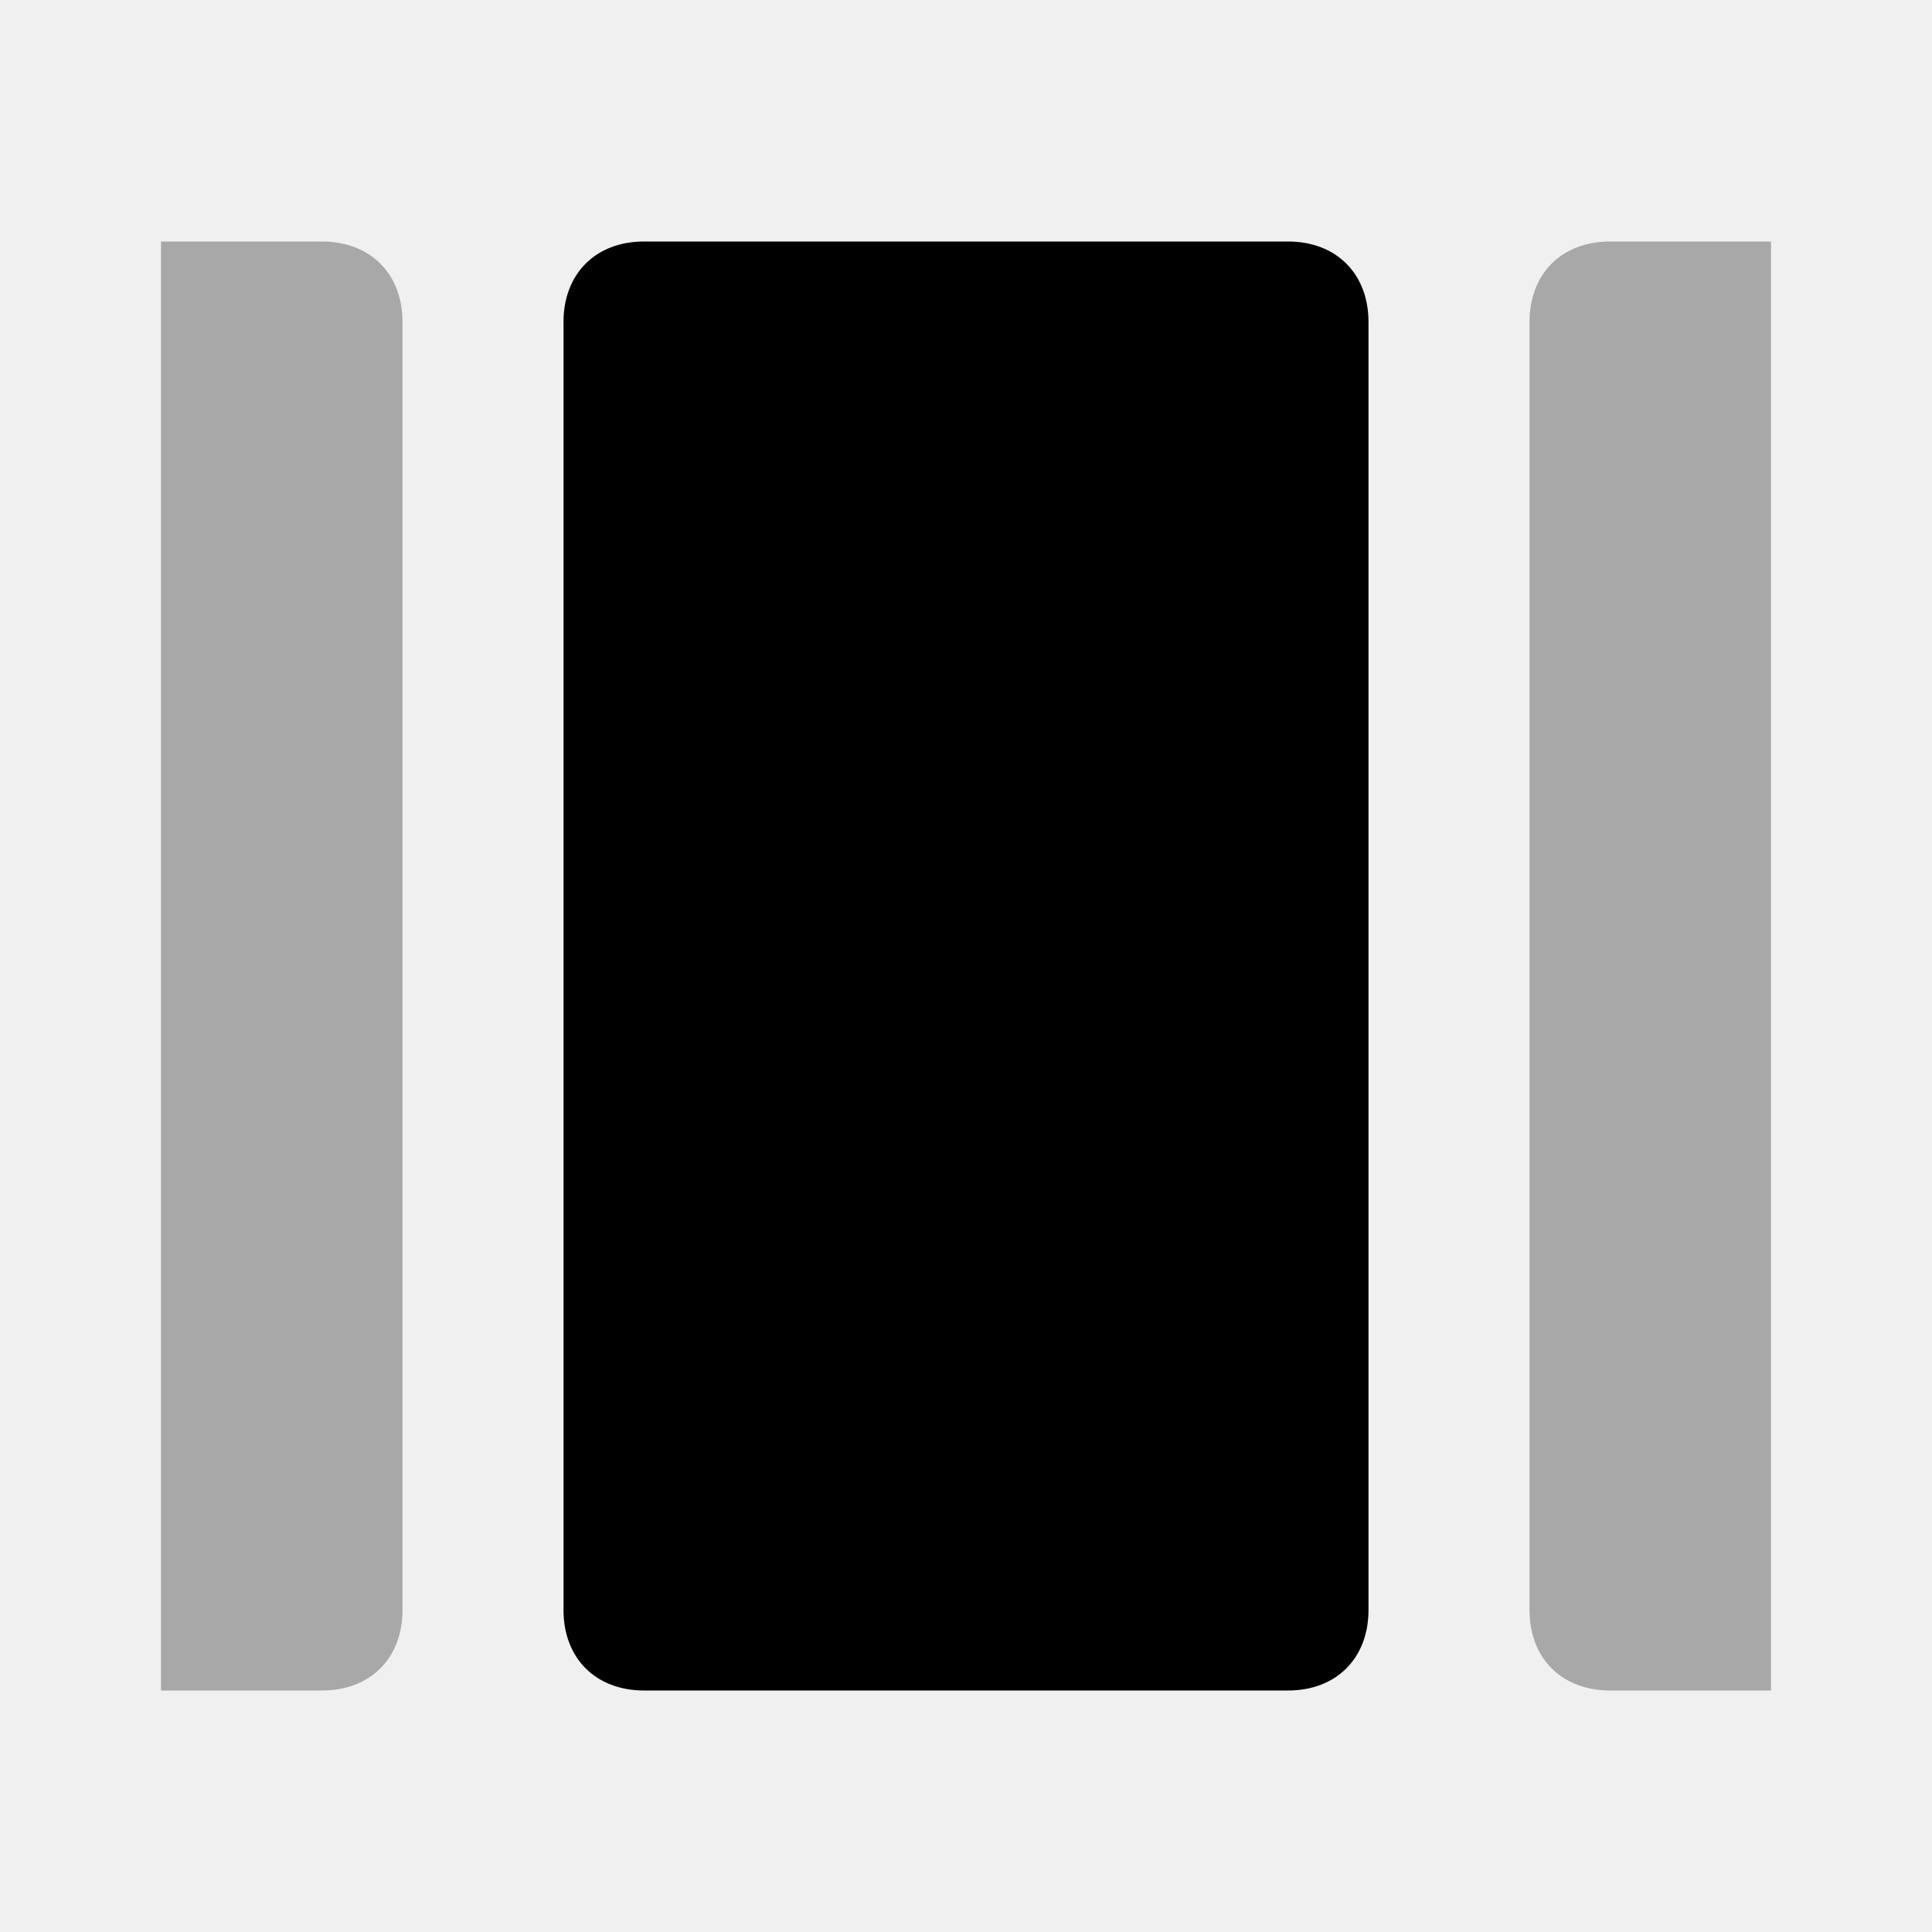
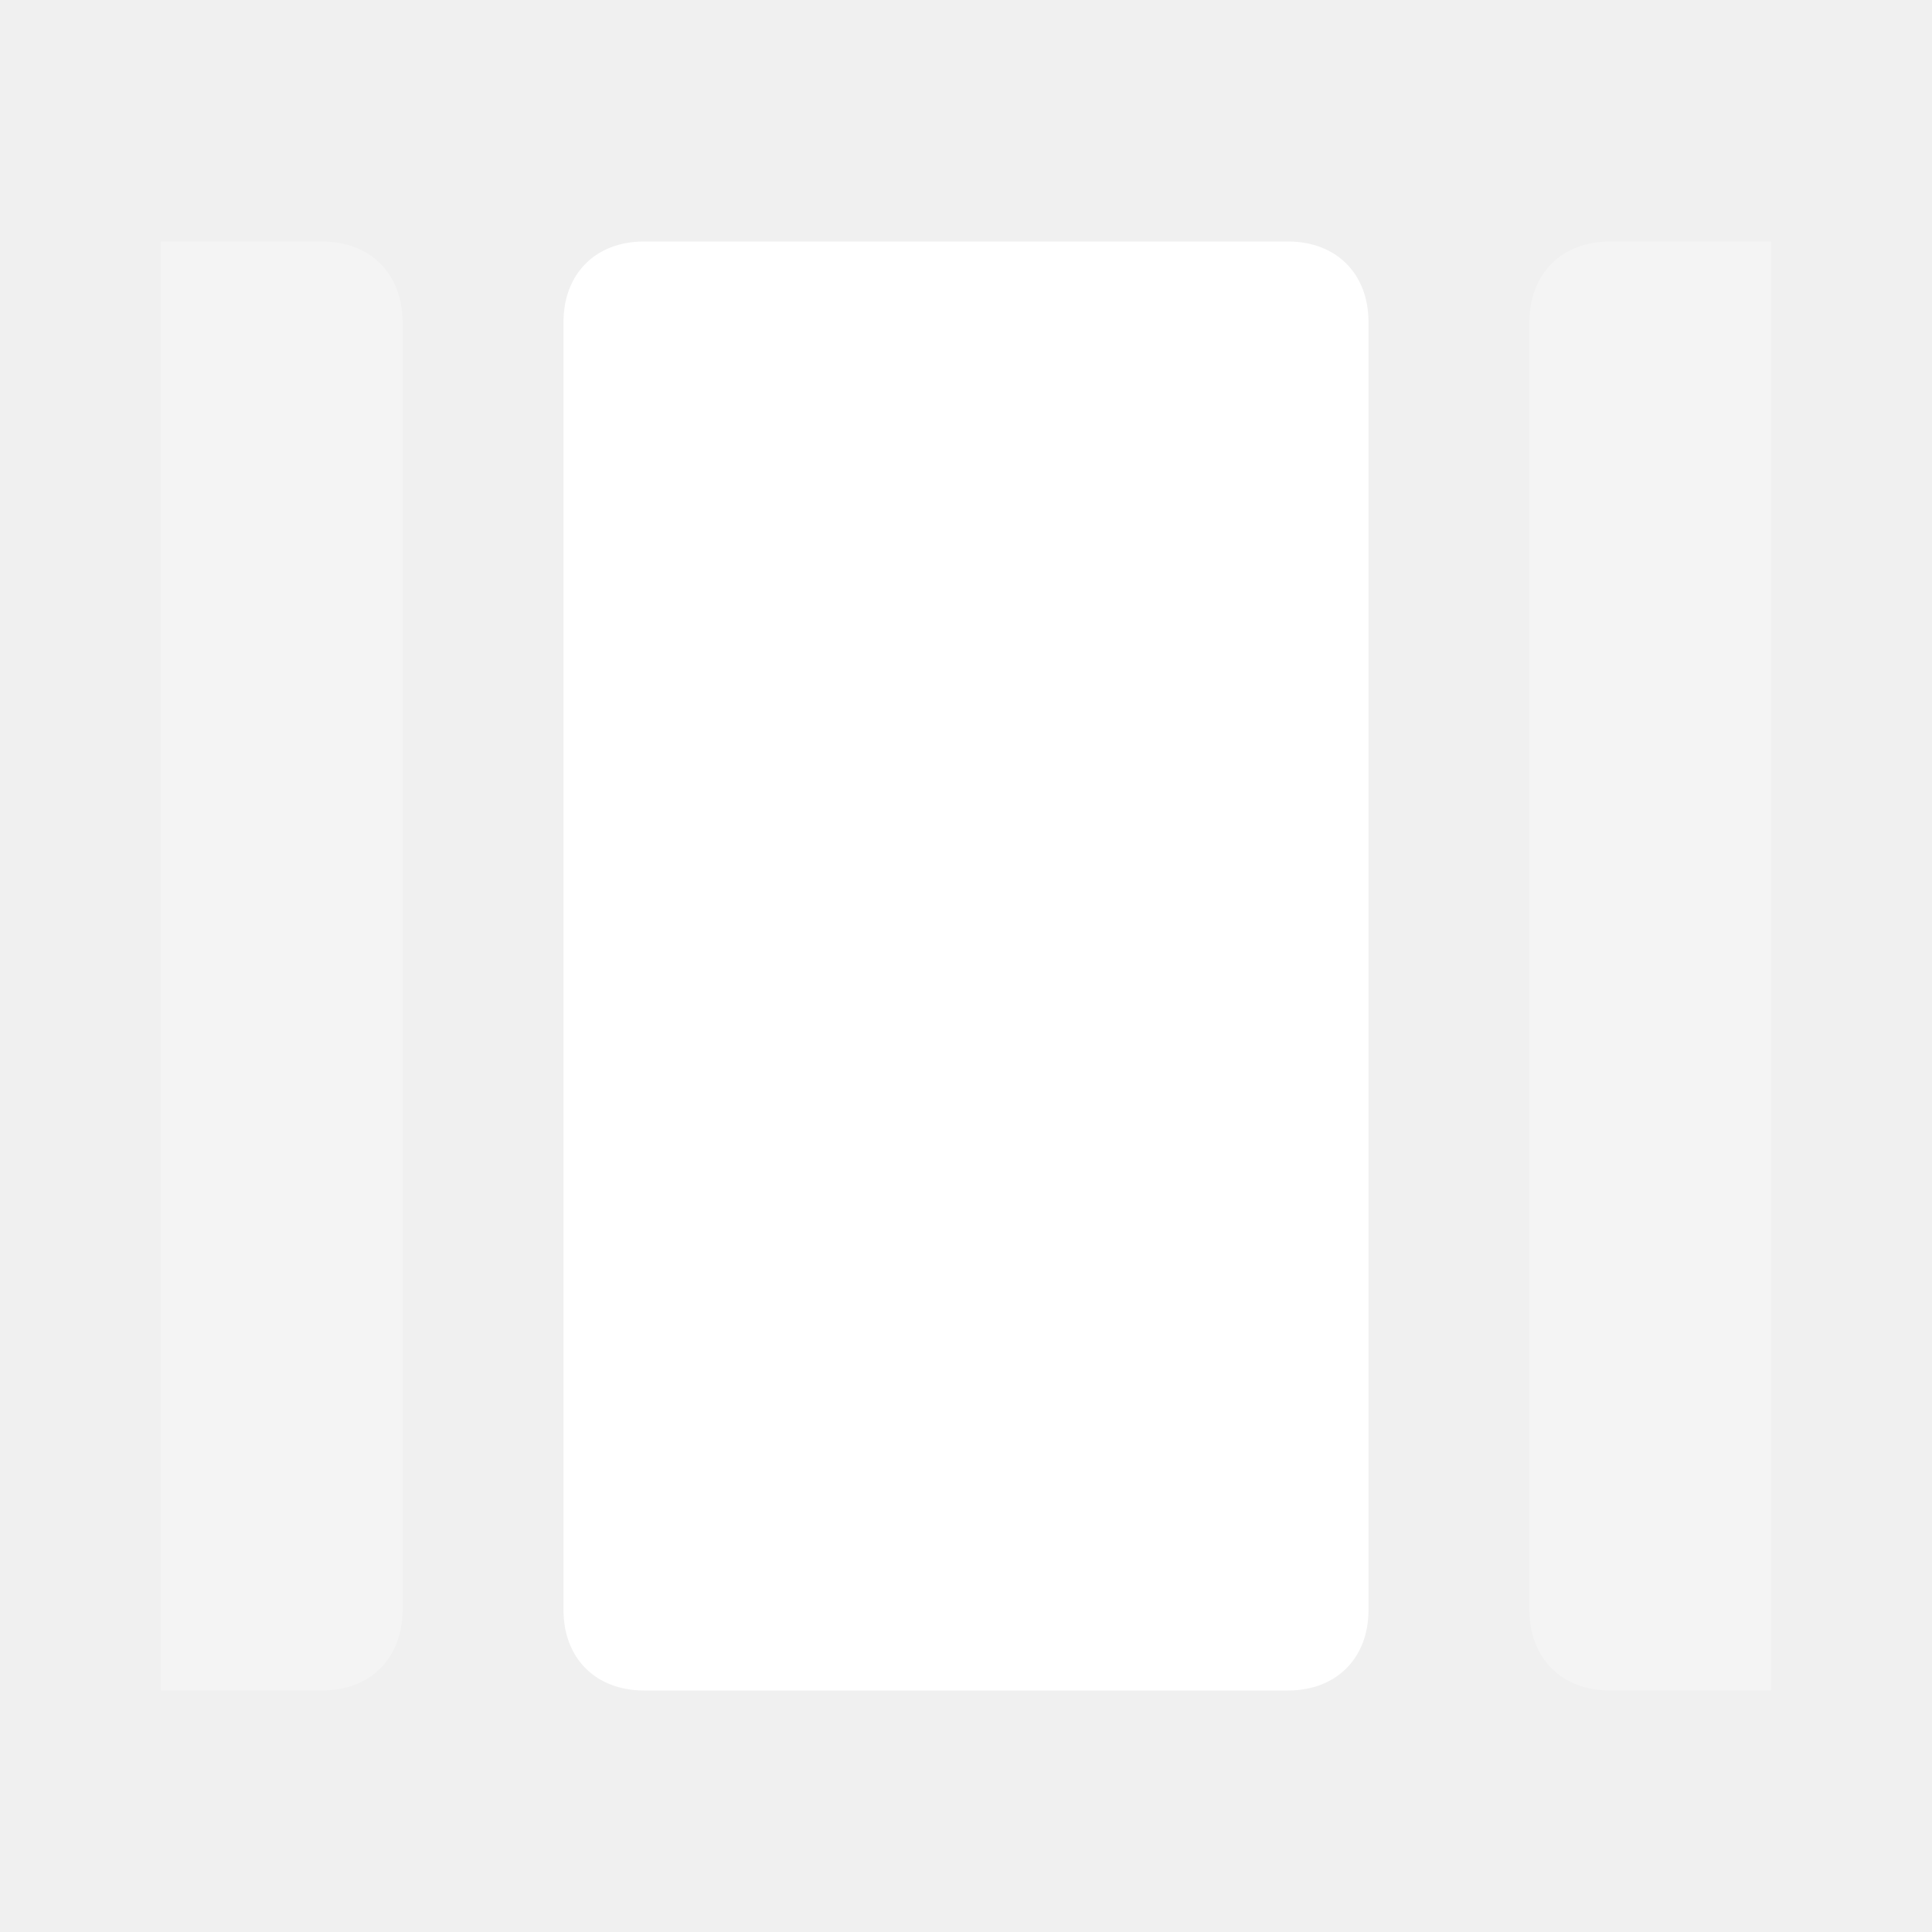
<svg xmlns="http://www.w3.org/2000/svg" width="24" height="24" viewBox="0 0 24 24" fill="none">
-   <path d="M16 21H8C7.4 21 7 20.6 7 20V4C7 3.4 7.4 3 8 3H16C16.6 3 17 3.4 17 4V20C17 20.6 16.6 21 16 21Z" fill="black" />
-   <path opacity="0.3" d="M2 3H4C4.6 3 5 3.4 5 4V20C5 20.6 4.6 21 4 21H2V3ZM20 21H22V3H20C19.4 3 19 3.4 19 4V20C19 20.6 19.4 21 20 21Z" fill="black" />
+   <path d="M16 21H8C7.4 21 7 20.6 7 20V4C7 3.4 7.4 3 8 3H16C16.6 3 17 3.4 17 4V20C17 20.6 16.6 21 16 21Z" fill="#fff" />
+   <path opacity="0.3" d="M2 3H4C4.6 3 5 3.4 5 4V20C5 20.6 4.6 21 4 21H2V3ZM20 21H22V3H20C19.4 3 19 3.4 19 4V20C19 20.6 19.4 21 20 21Z" fill="#fff" />
</svg>
